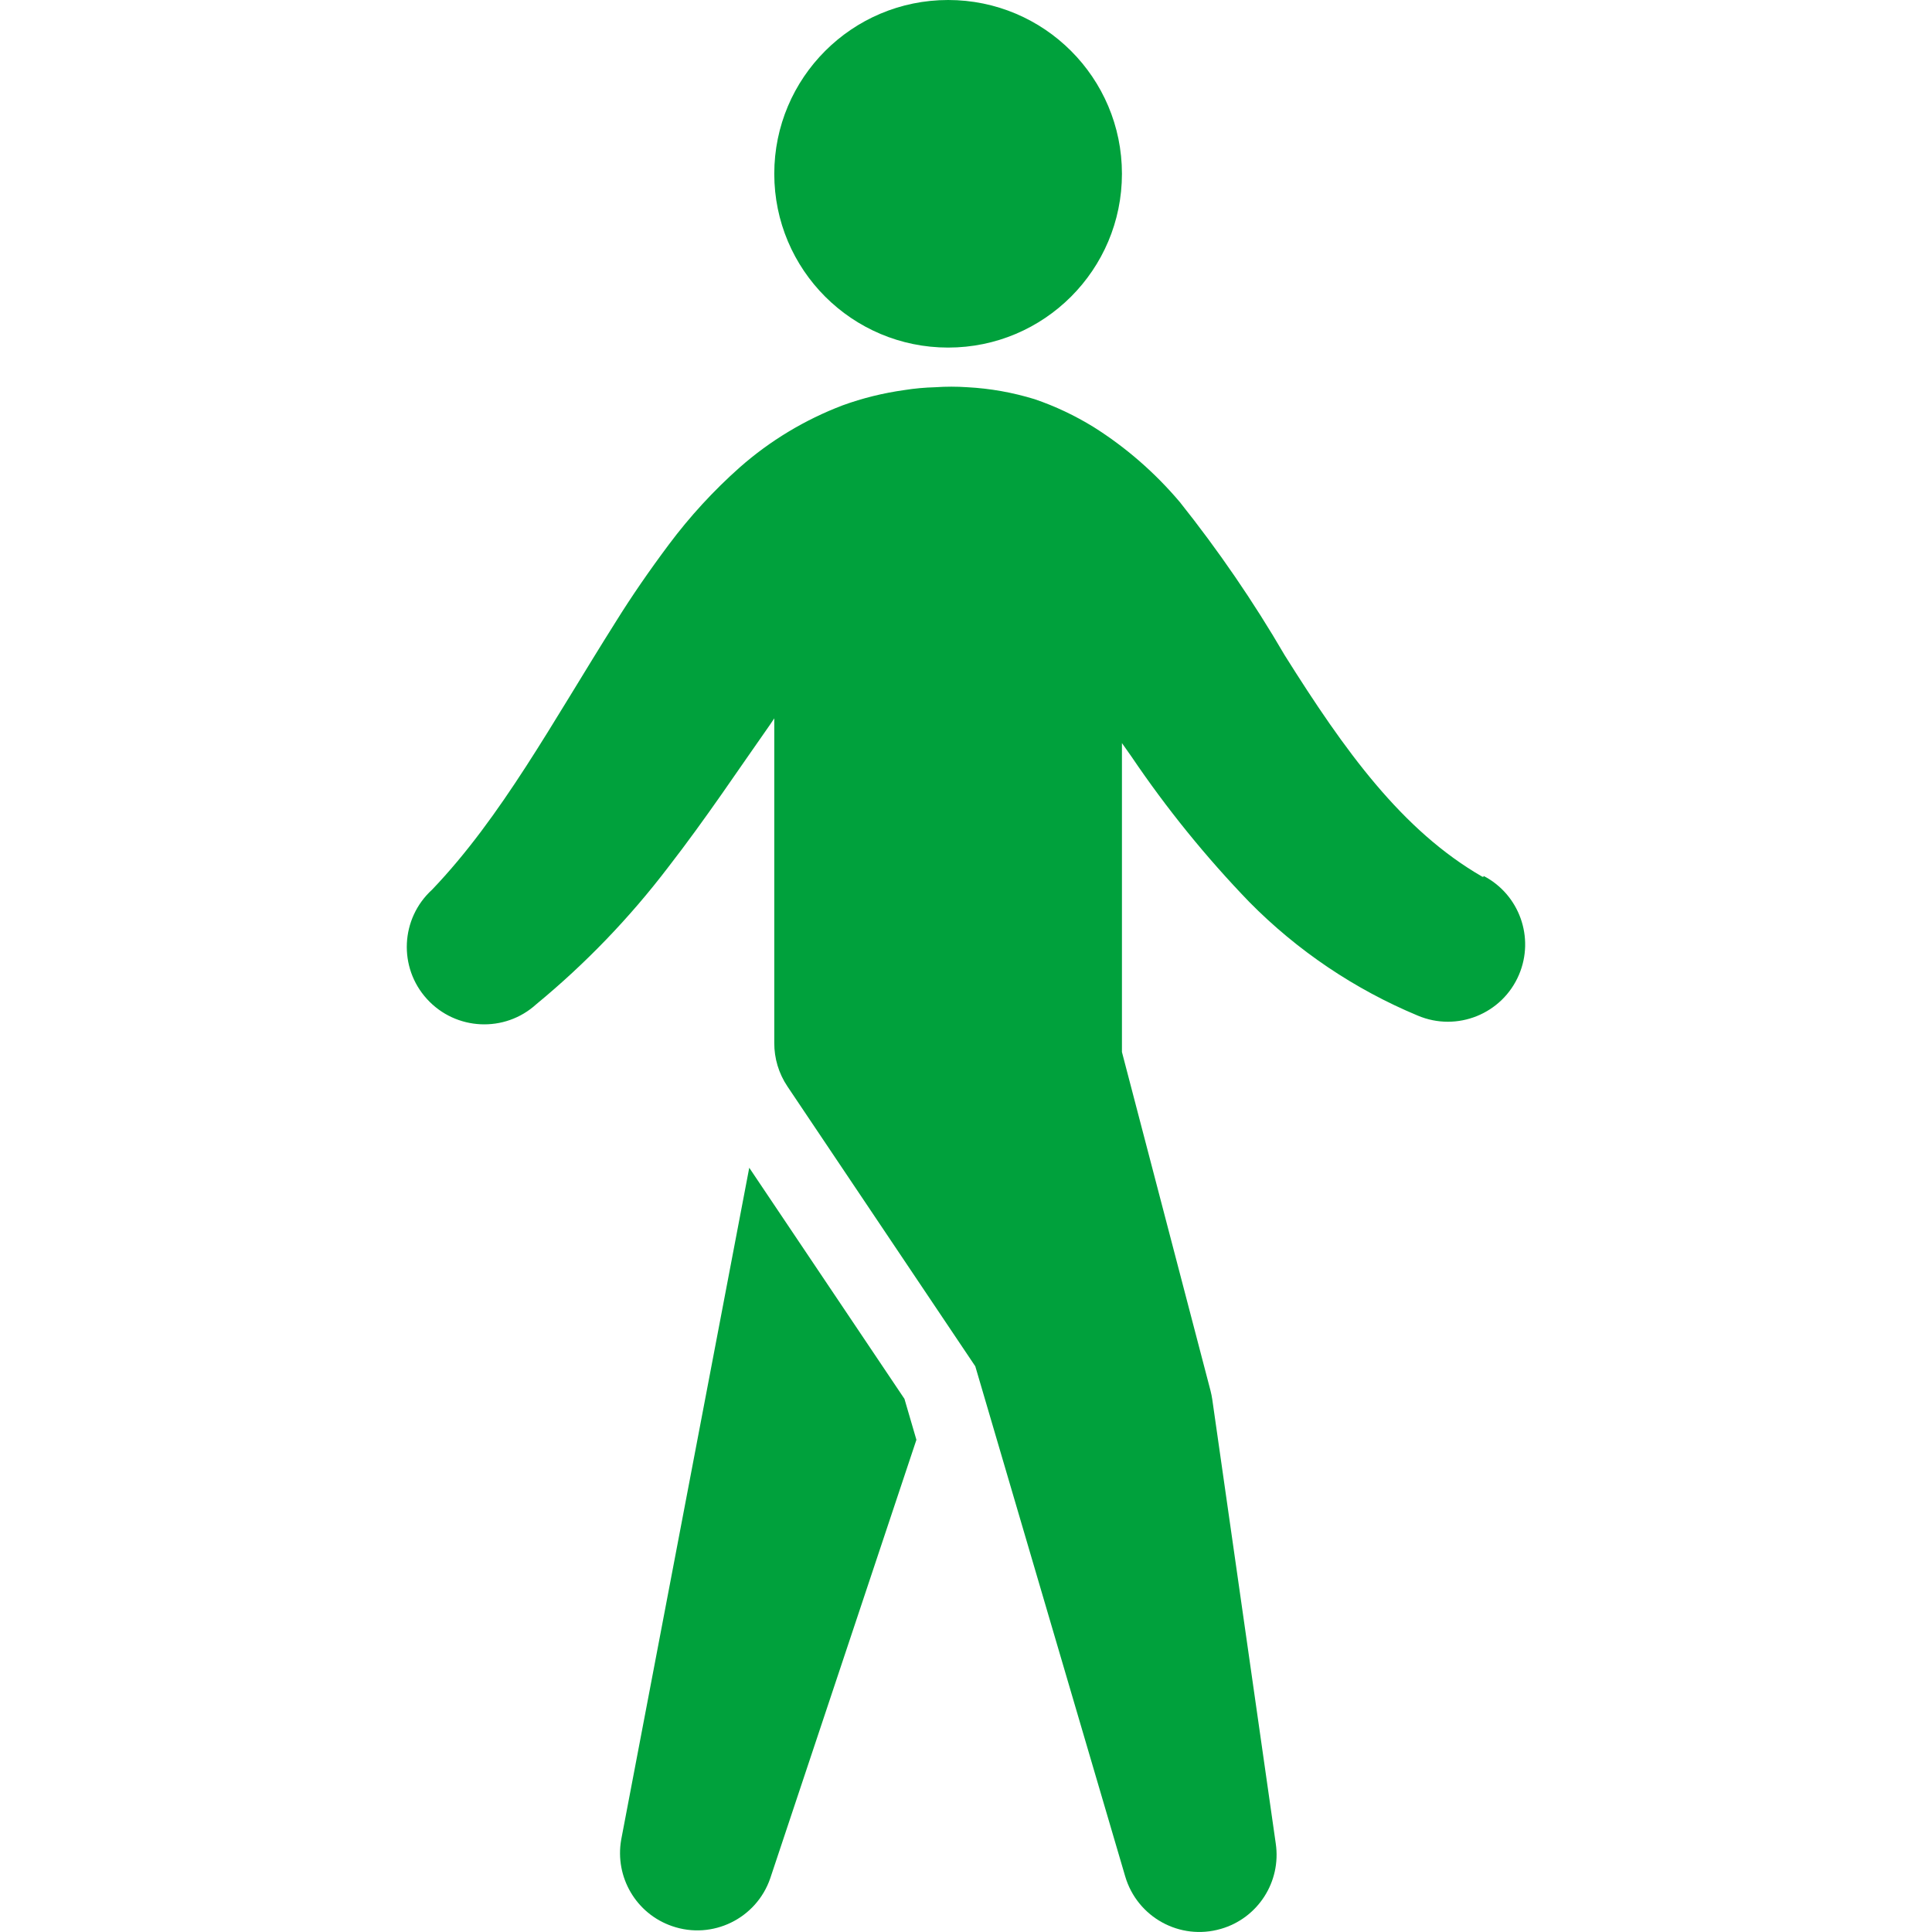
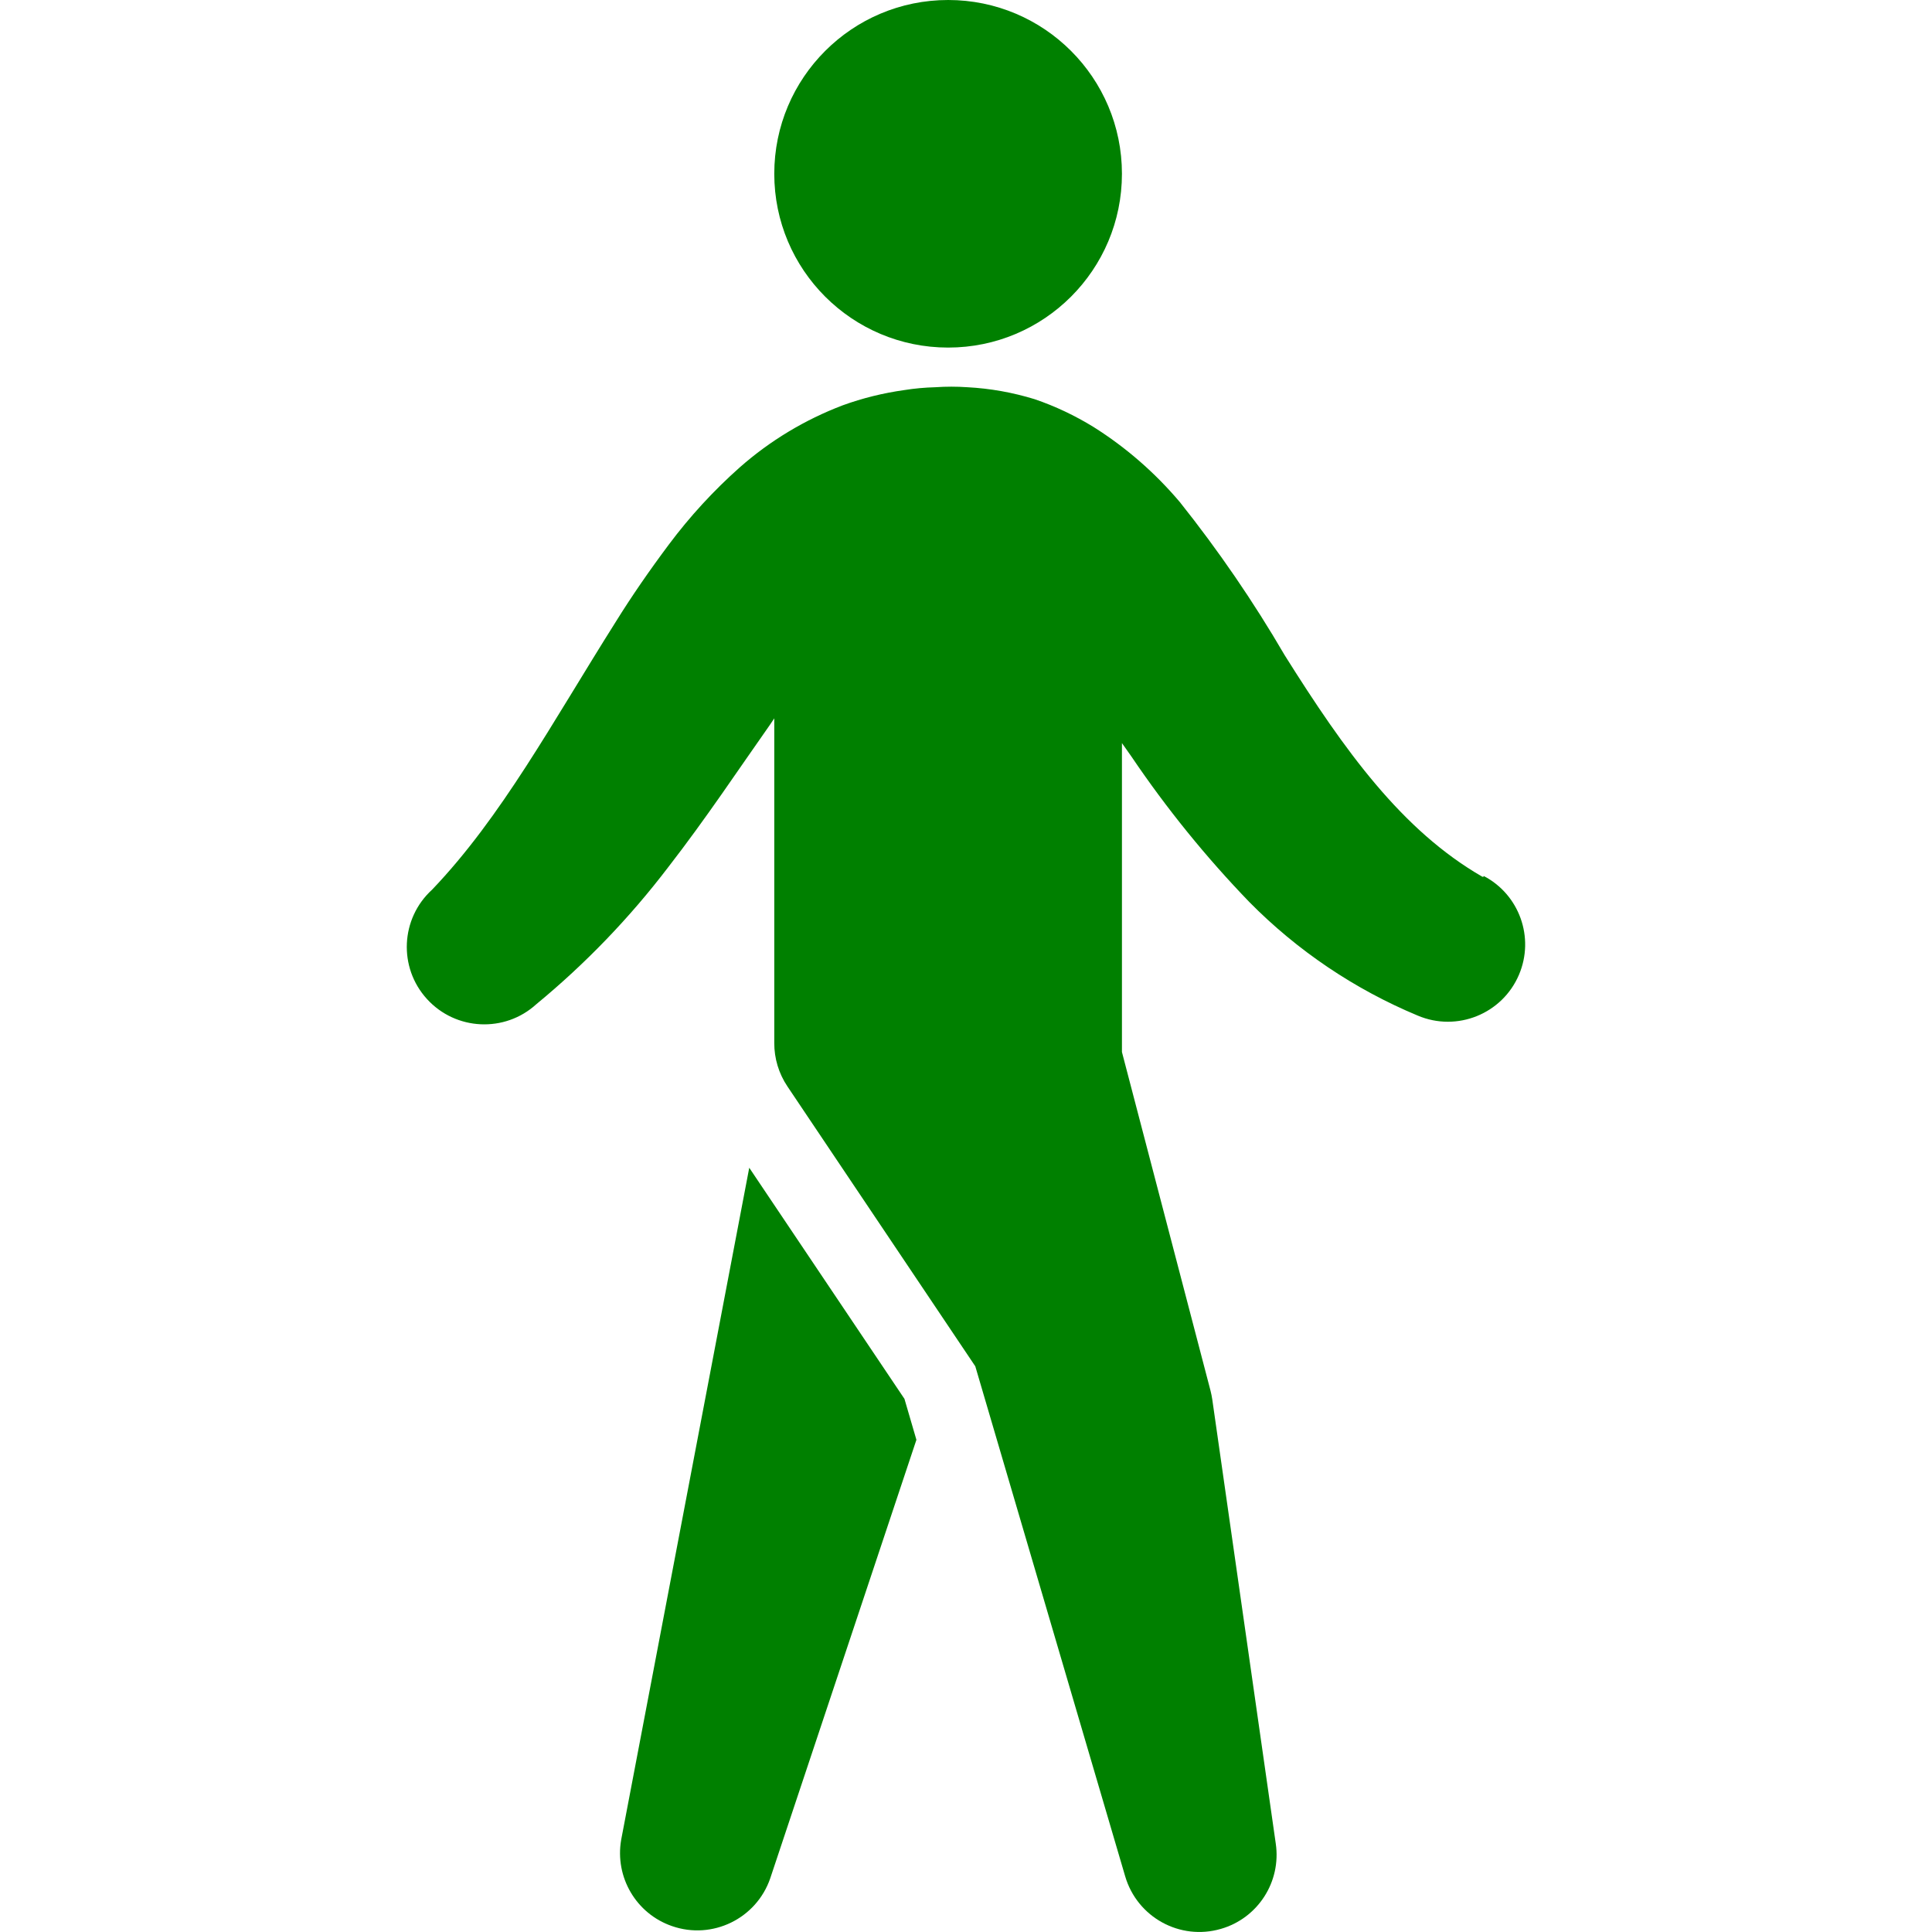
- <svg xmlns="http://www.w3.org/2000/svg" width="21" height="21" viewBox="0 0 21 21" fill="none">
-   <path d="M8.144 12.693L6.752 19.997C6.681 20.404 6.915 20.802 7.305 20.936C7.743 21.088 8.221 20.855 8.372 20.417L9.961 15.65L9.831 15.205L8.144 12.693Z" fill="#00A13C" />
-   <path d="M10.306 3.778C11.349 3.778 12.195 2.932 12.195 1.889C12.195 0.846 11.349 0 10.306 0C9.262 0 8.416 0.846 8.416 1.889C8.416 2.932 9.262 3.778 10.306 3.778Z" fill="#00A13C" />
-   <path d="M16.126 9.521V9.53H16.113C15.238 9.026 14.615 8.159 13.964 7.122C13.625 6.54 13.244 5.984 12.824 5.457C12.555 5.139 12.239 4.863 11.886 4.641C11.684 4.517 11.47 4.415 11.246 4.339C11.008 4.266 10.763 4.222 10.515 4.209C10.399 4.201 10.283 4.201 10.167 4.209C10.054 4.212 9.941 4.222 9.829 4.24C9.601 4.272 9.376 4.327 9.159 4.406C8.749 4.562 8.37 4.79 8.041 5.08C7.756 5.333 7.498 5.614 7.27 5.919C7.06 6.2 6.865 6.482 6.693 6.759C6 7.857 5.453 8.879 4.697 9.67C4.353 9.983 4.328 10.516 4.641 10.859C4.954 11.203 5.487 11.228 5.83 10.915C6.364 10.475 6.845 9.975 7.264 9.425C7.673 8.898 8.028 8.362 8.374 7.871L8.416 7.808V11.335C8.415 11.504 8.465 11.669 8.559 11.809L10.601 14.851L12.23 20.394C12.36 20.839 12.825 21.096 13.271 20.966C13.673 20.85 13.928 20.454 13.867 20.039L13.177 15.212C13.172 15.18 13.166 15.148 13.158 15.117L12.195 11.435V8.077L12.3 8.226C12.68 8.788 13.108 9.316 13.58 9.805C14.102 10.334 14.724 10.753 15.41 11.039C15.837 11.22 16.33 11.021 16.511 10.594C16.682 10.191 16.515 9.723 16.126 9.521Z" fill="#00A13C" />
+ <svg xmlns="http://www.w3.org/2000/svg" width="21" height="21" viewBox="0 0 21 21" fill="green">
+   <path d="M8.144 12.693L6.752 19.997C6.681 20.404 6.915 20.802 7.305 20.936C7.743 21.088 8.221 20.855 8.372 20.417L9.961 15.65L9.831 15.205L8.144 12.693Z" />
+   <path d="M10.306 3.778C11.349 3.778 12.195 2.932 12.195 1.889C12.195 0.846 11.349 0 10.306 0C9.262 0 8.416 0.846 8.416 1.889C8.416 2.932 9.262 3.778 10.306 3.778Z" />
+   <path d="M16.126 9.521V9.53H16.113C15.238 9.026 14.615 8.159 13.964 7.122C13.625 6.54 13.244 5.984 12.824 5.457C12.555 5.139 12.239 4.863 11.886 4.641C11.684 4.517 11.47 4.415 11.246 4.339C11.008 4.266 10.763 4.222 10.515 4.209C10.399 4.201 10.283 4.201 10.167 4.209C10.054 4.212 9.941 4.222 9.829 4.24C9.601 4.272 9.376 4.327 9.159 4.406C8.749 4.562 8.37 4.79 8.041 5.08C7.756 5.333 7.498 5.614 7.27 5.919C7.06 6.2 6.865 6.482 6.693 6.759C6 7.857 5.453 8.879 4.697 9.67C4.353 9.983 4.328 10.516 4.641 10.859C4.954 11.203 5.487 11.228 5.83 10.915C6.364 10.475 6.845 9.975 7.264 9.425C7.673 8.898 8.028 8.362 8.374 7.871L8.416 7.808V11.335C8.415 11.504 8.465 11.669 8.559 11.809L10.601 14.851L12.23 20.394C12.36 20.839 12.825 21.096 13.271 20.966C13.673 20.85 13.928 20.454 13.867 20.039L13.177 15.212C13.172 15.18 13.166 15.148 13.158 15.117L12.195 11.435V8.077L12.3 8.226C12.68 8.788 13.108 9.316 13.58 9.805C14.102 10.334 14.724 10.753 15.41 11.039C15.837 11.22 16.33 11.021 16.511 10.594C16.682 10.191 16.515 9.723 16.126 9.521Z" />
</svg>
